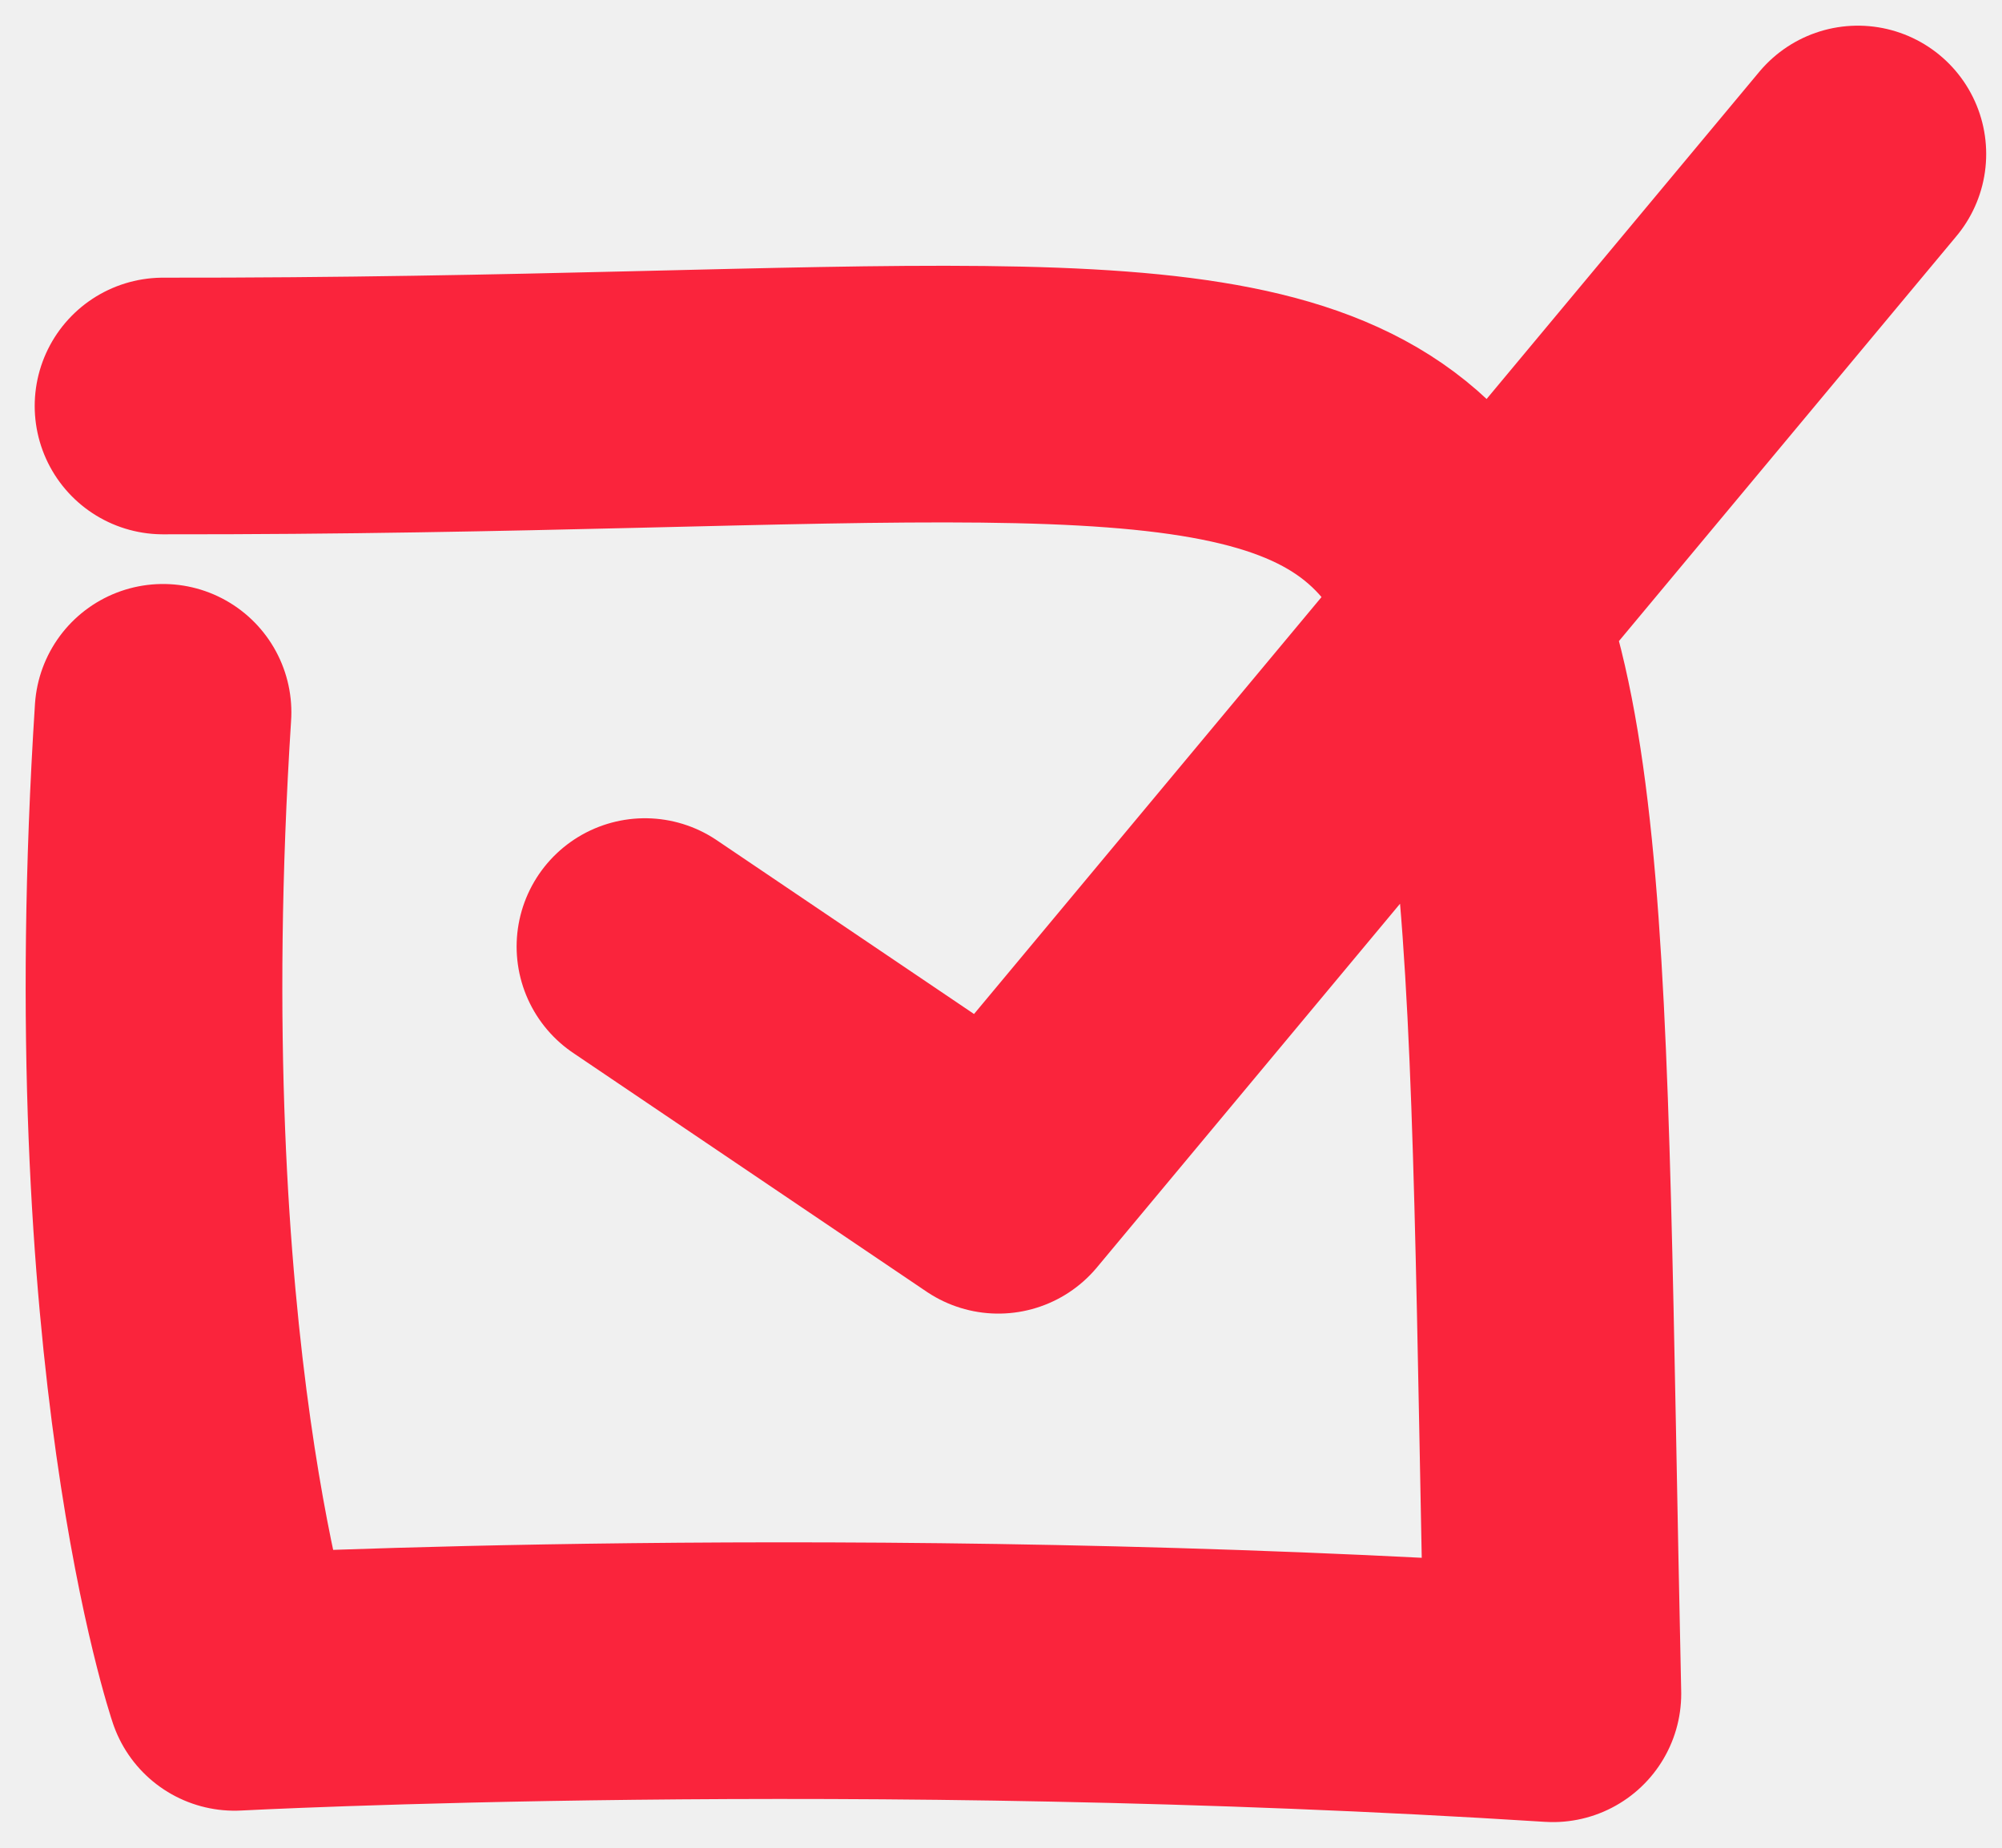
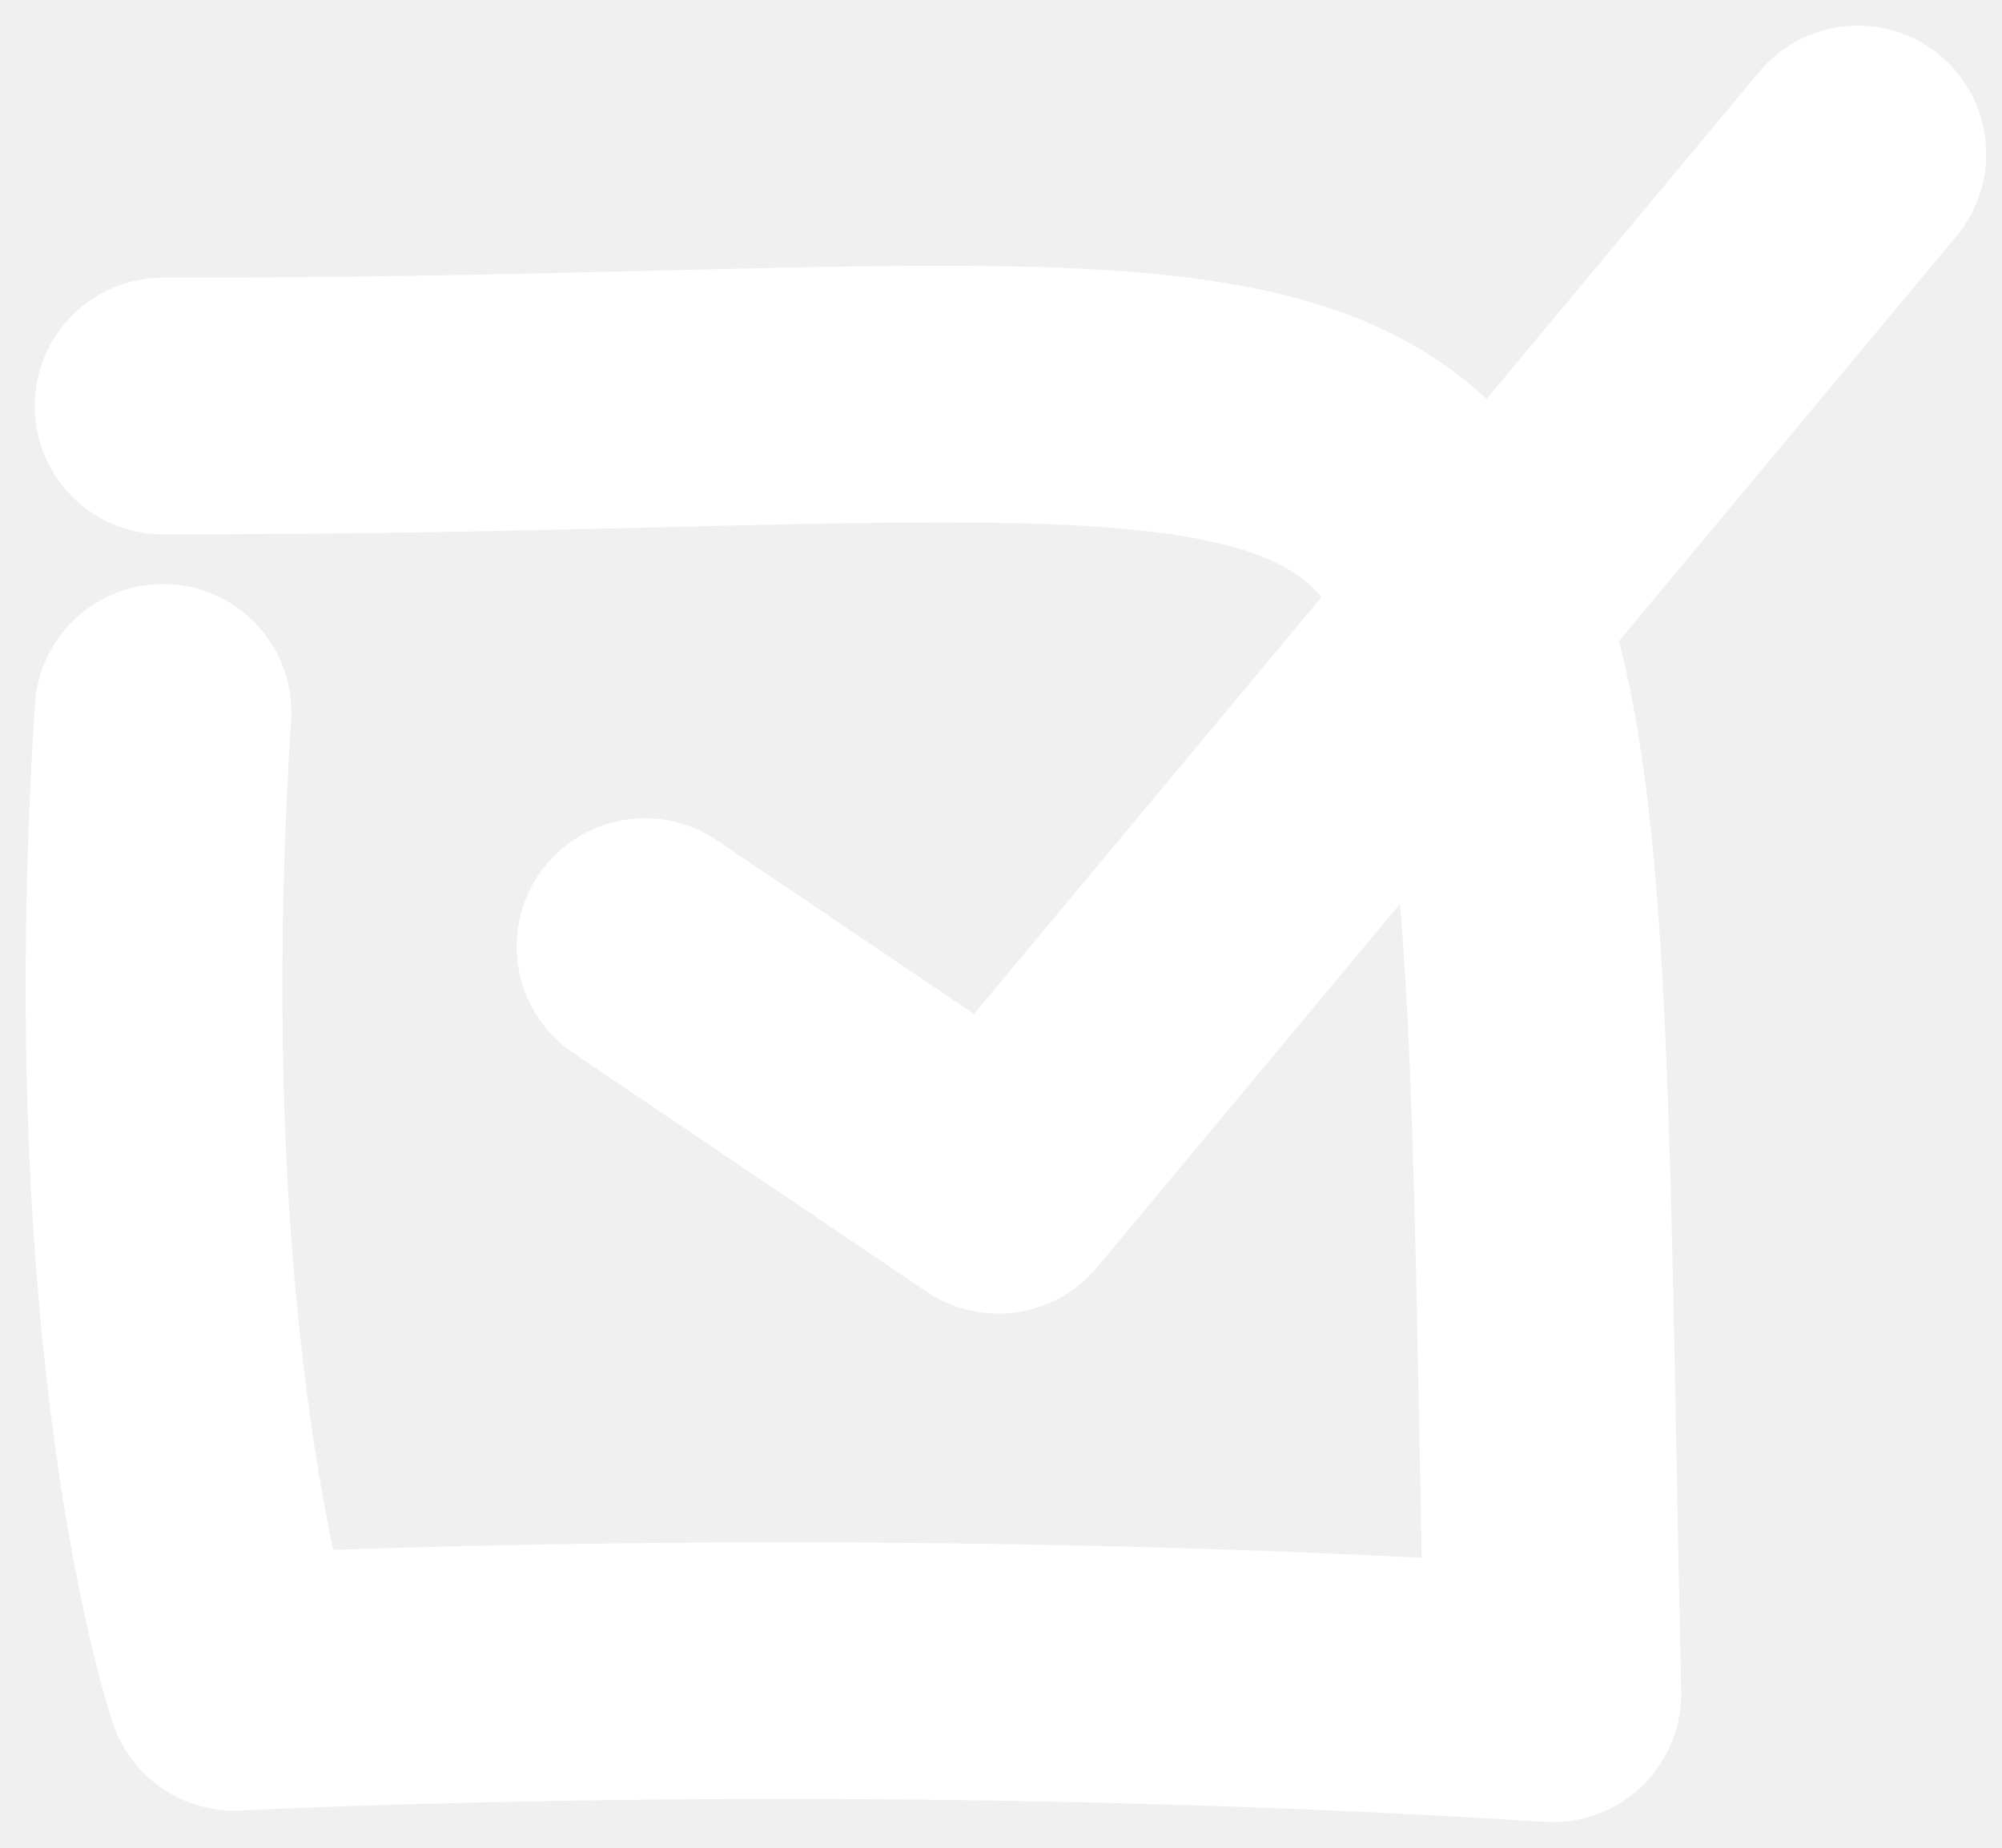
<svg xmlns="http://www.w3.org/2000/svg" width="39" height="36">
-   <path d="M3.176 7.91c28.038.035 26.43-4.511 27.075 25.09-13.547-.862-25.682-.222-25.682-.222s-2.194-6.44-1.393-18.9m9.388 4.564 6.884 4.651L36.192 3" stroke="#FA243C" stroke-width="5" fill="none" stroke-linecap="round" stroke-linejoin="round" />
+   <path d="M3.176 7.91c28.038.035 26.43-4.511 27.075 25.09-13.547-.862-25.682-.222-25.682-.222s-2.194-6.44-1.393-18.9m9.388 4.564 6.884 4.651L36.192 3" stroke="#FFF" stroke-width="5" fill="none" stroke-linecap="round" stroke-linejoin="round" />
</svg>
